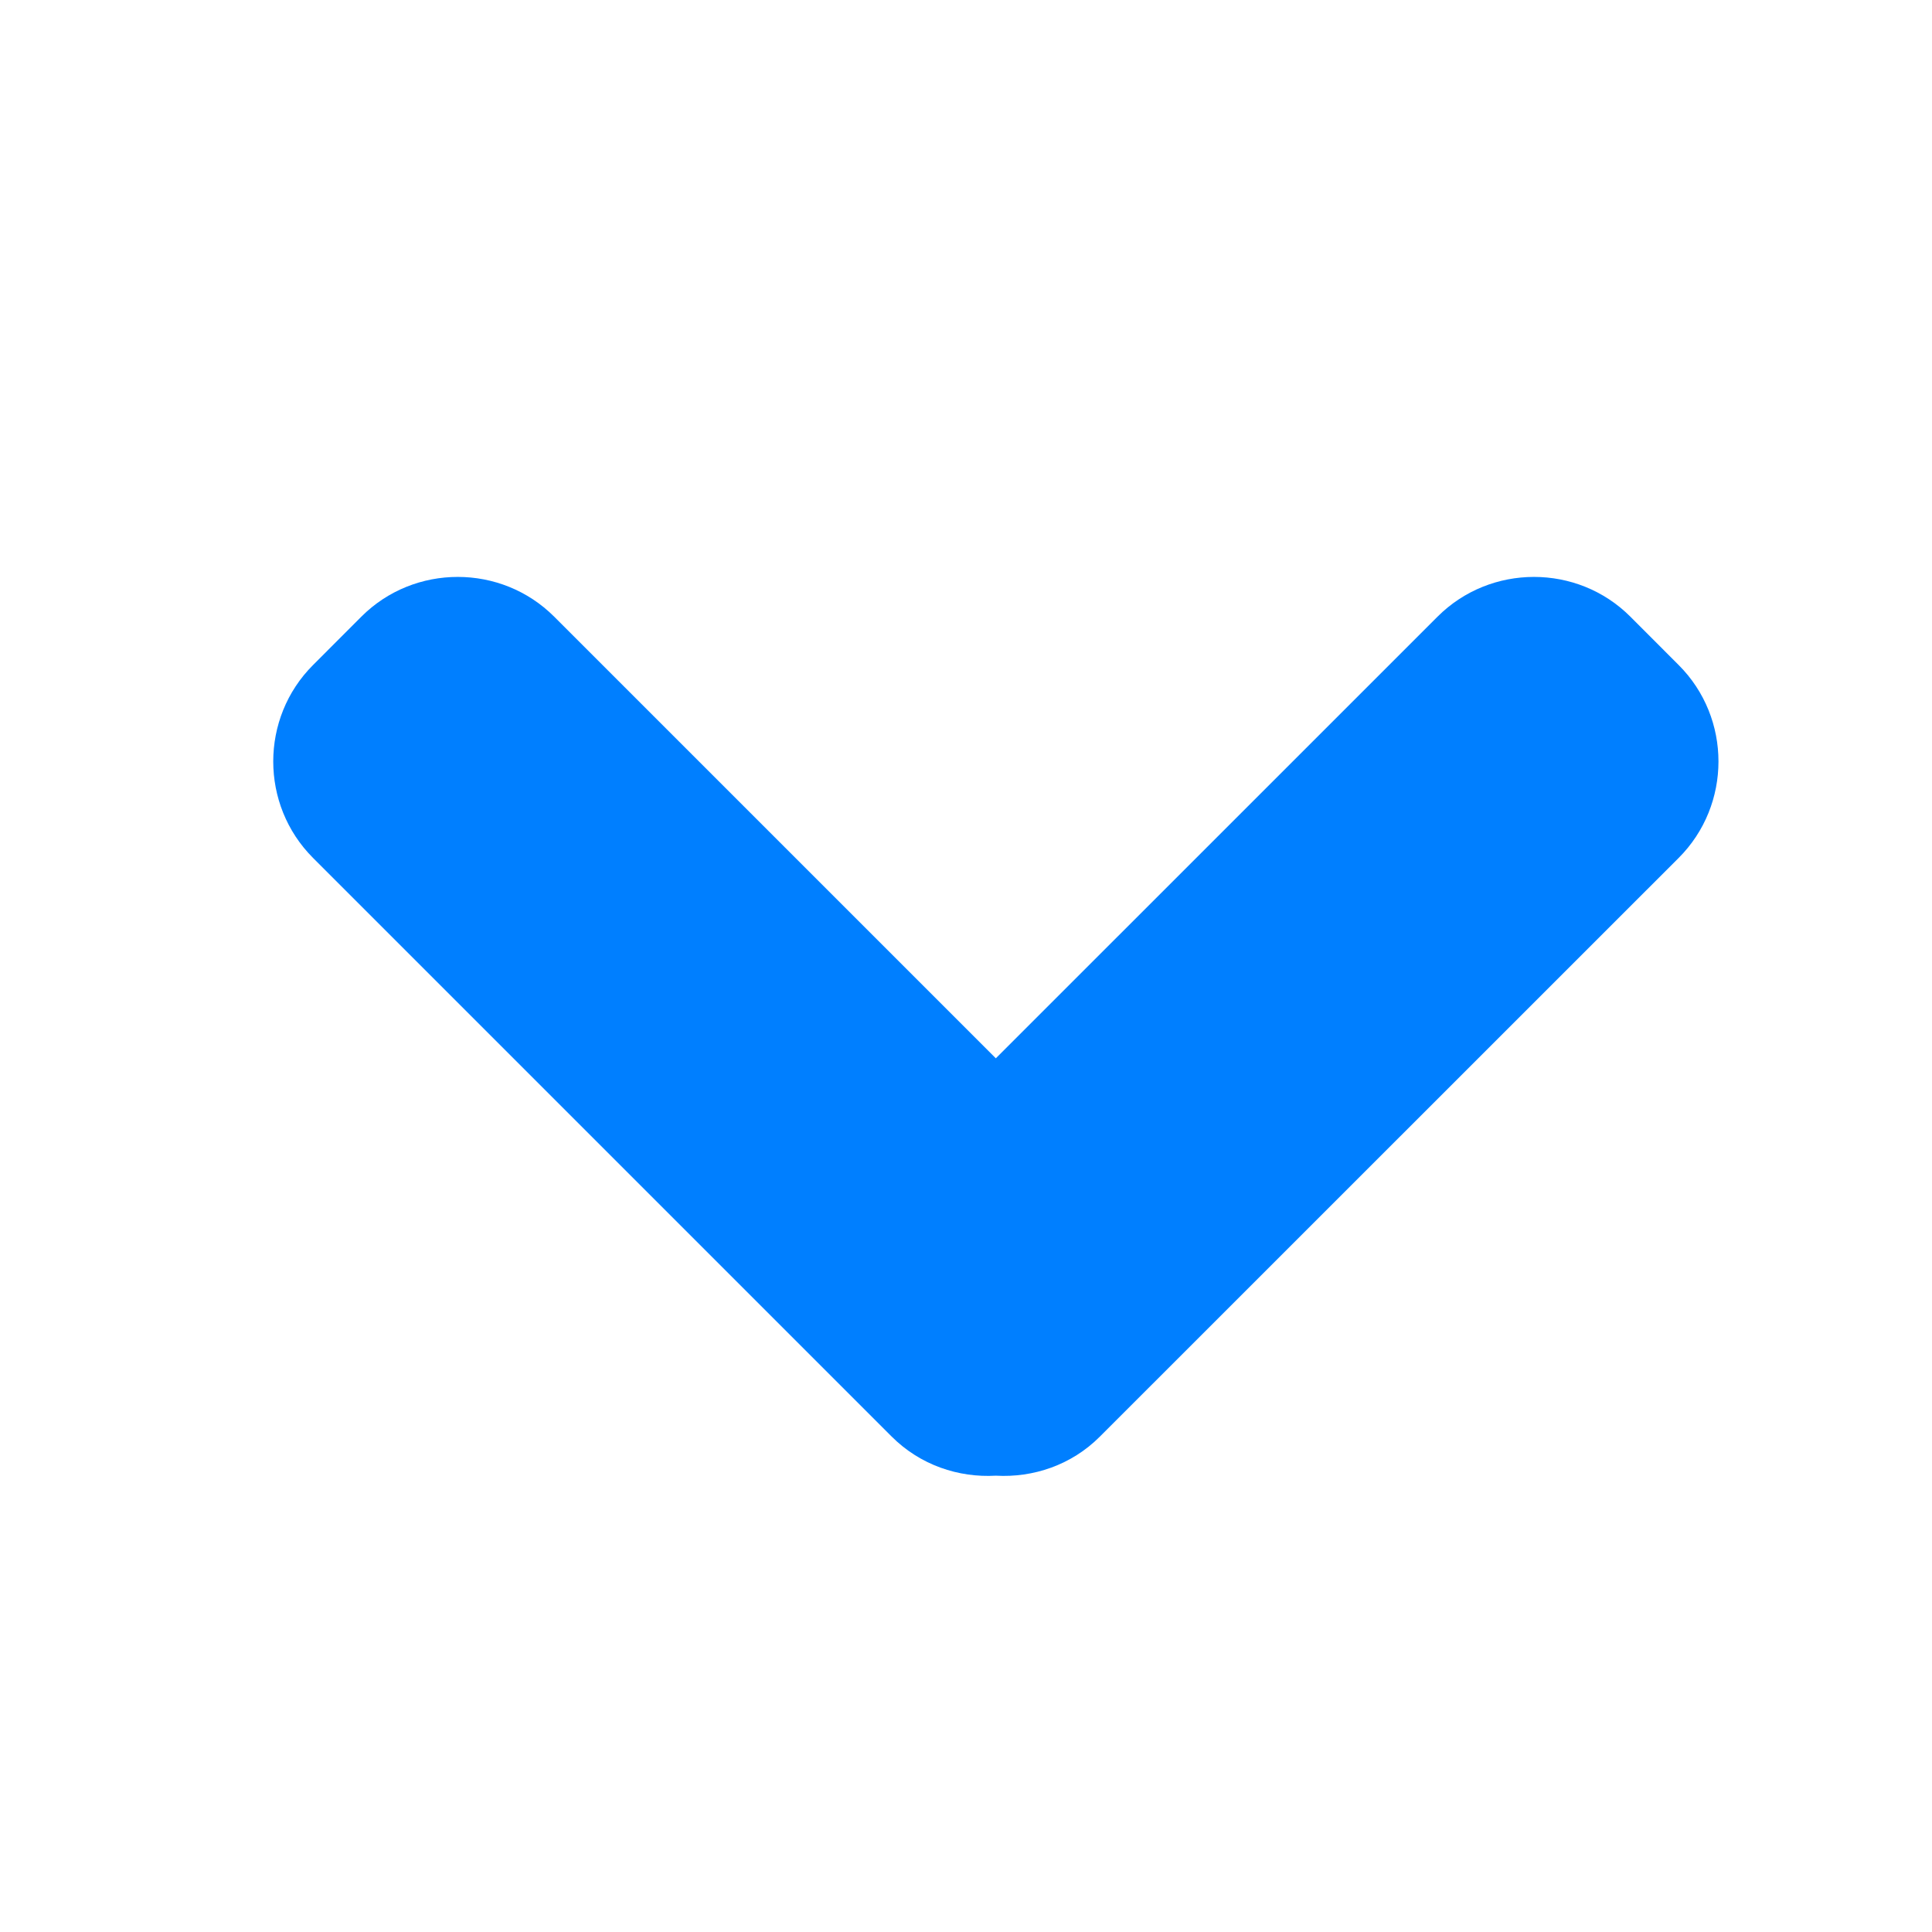
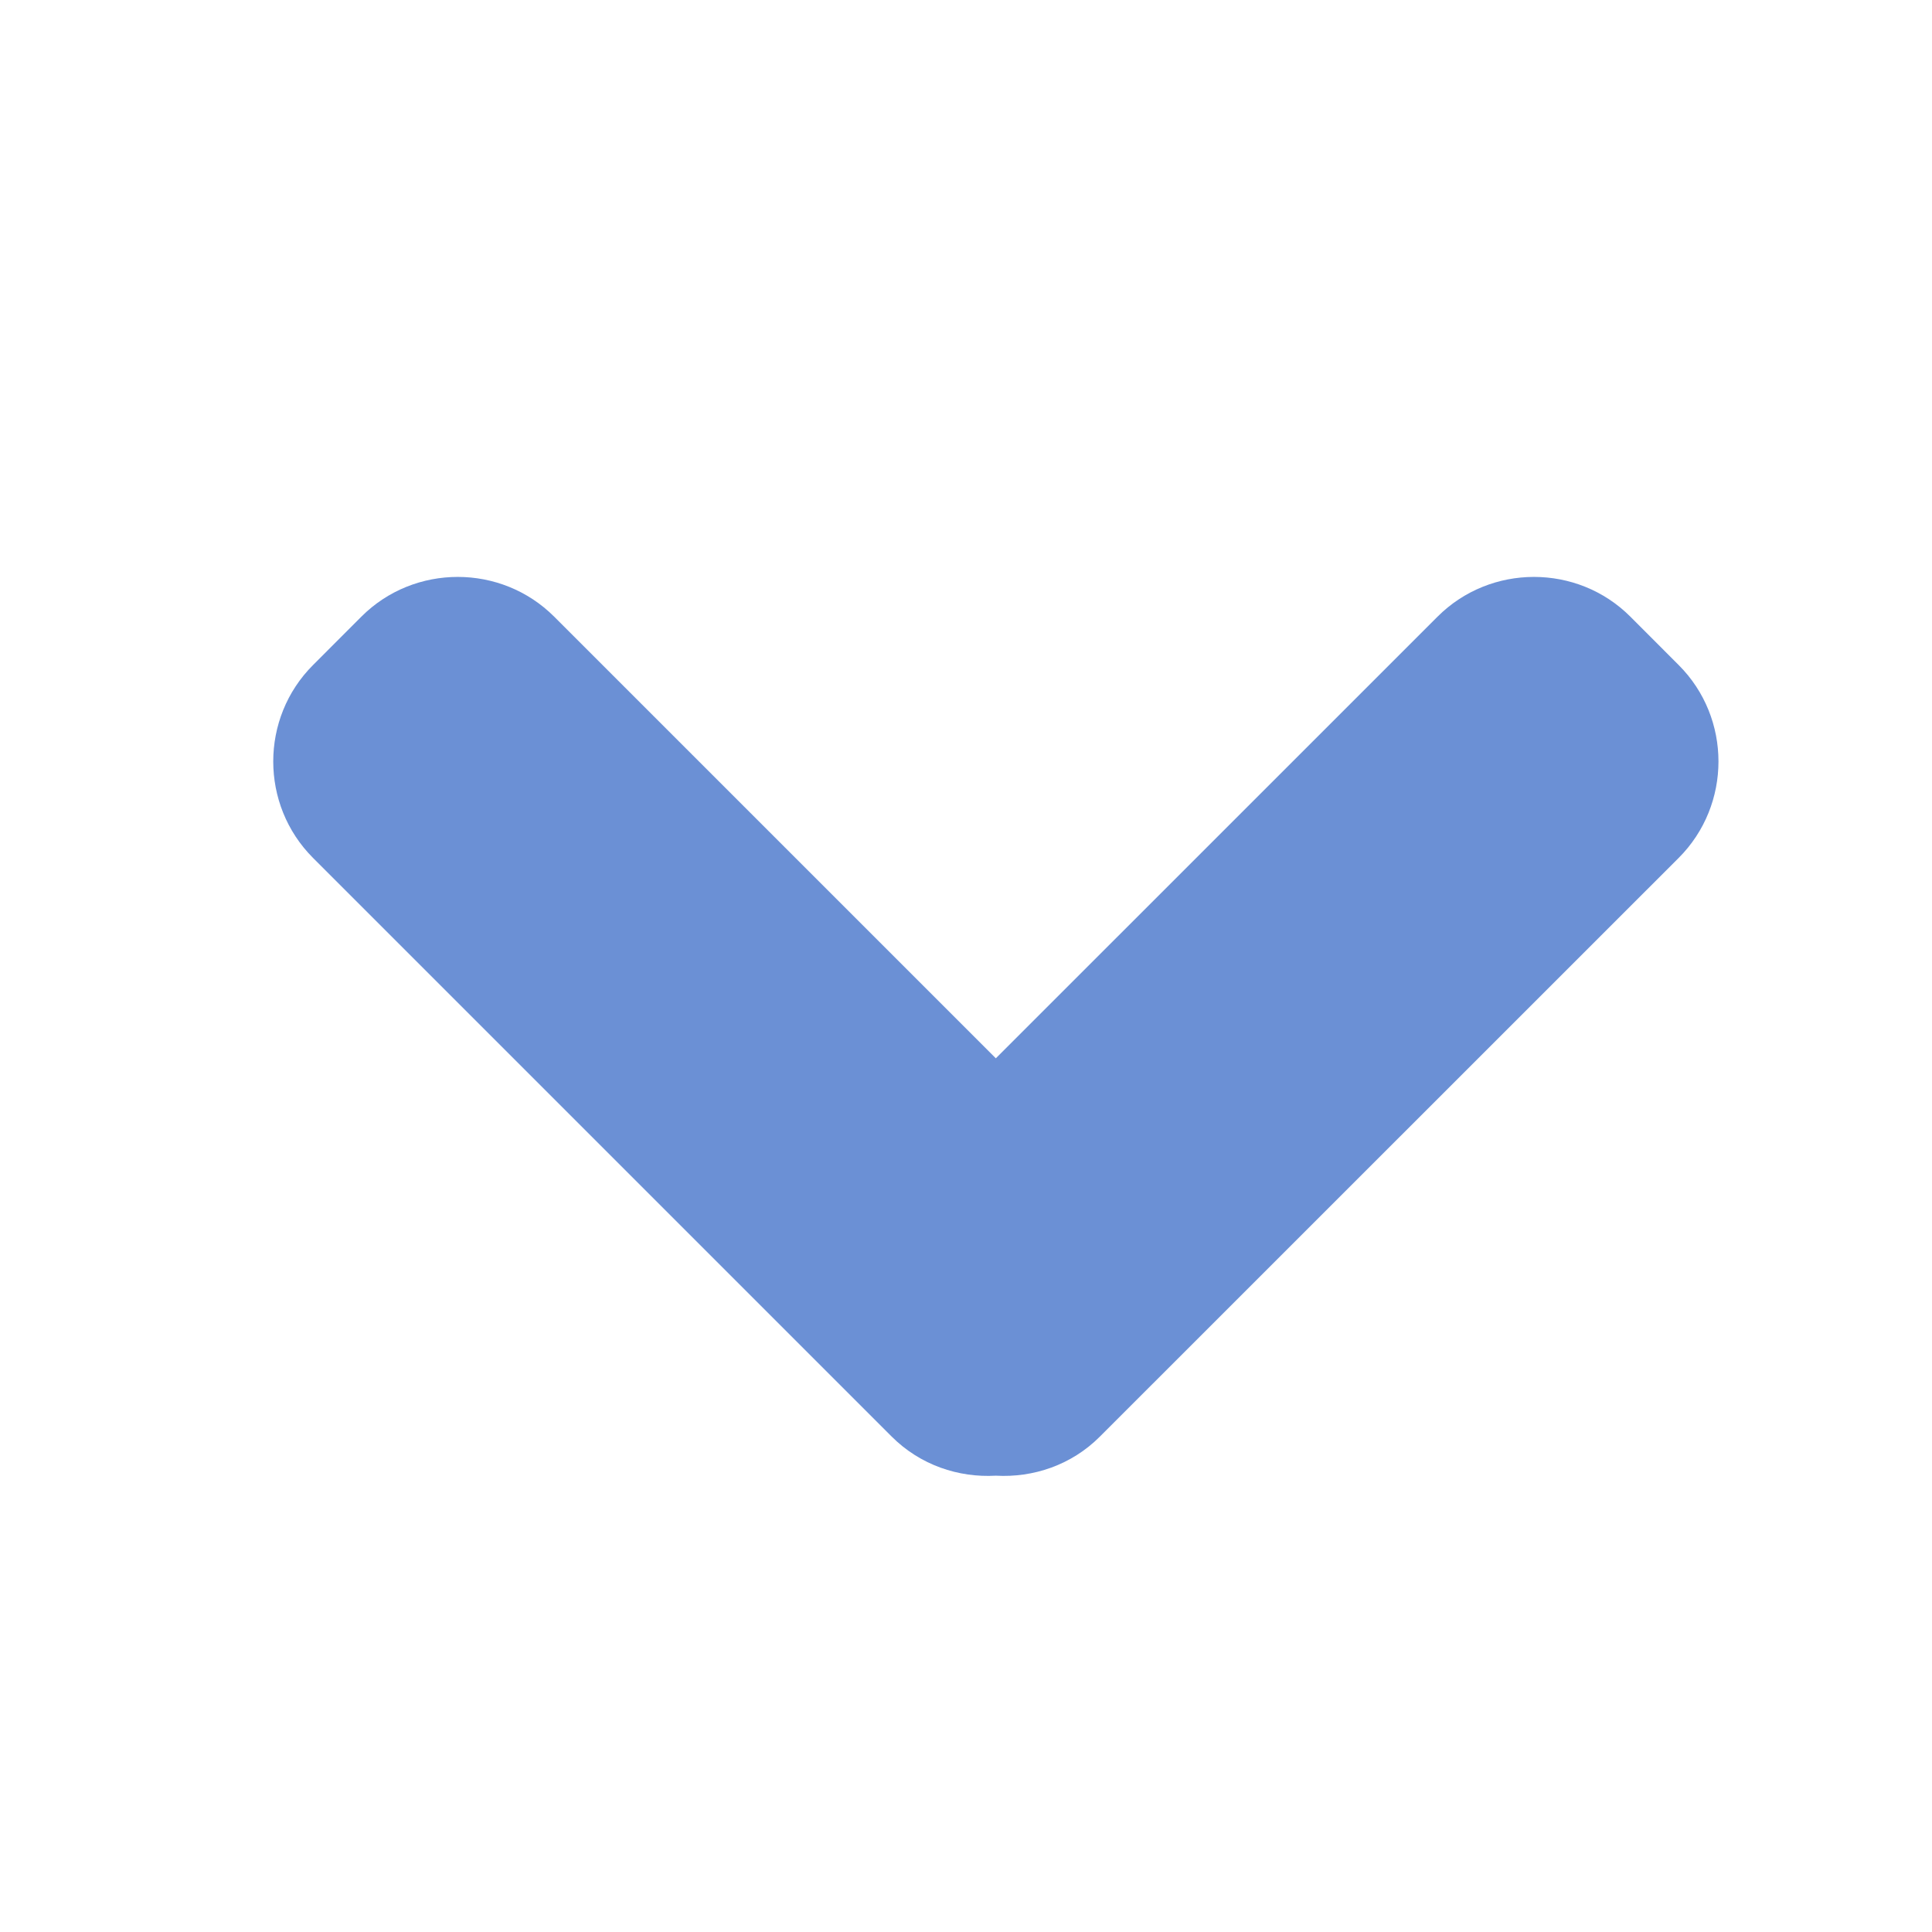
<svg xmlns="http://www.w3.org/2000/svg" enable-background="new 0 0 32 32" height="32px" id="Layer_1" version="1.1" viewBox="0 0 32 32" width="32px" xml:space="preserve">
-   <path d="M14.77,23.795L5.185,14.21c-0.879-0.879-0.879-2.317,0-3.195l0.8-0.801c0.877-0.878,2.316-0.878,3.194,0  l7.315,7.315l7.316-7.315c0.878-0.878,2.317-0.878,3.194,0l0.8,0.801c0.879,0.878,0.879,2.316,0,3.195l-9.587,9.585  c-0.471,0.472-1.104,0.682-1.723,0.647C15.875,24.477,15.243,24.267,14.77,23.795z" fill="#007FFF" />
+   <path d="M14.77,23.795L5.185,14.21c-0.879-0.879-0.879-2.317,0-3.195l0.8-0.801c0.877-0.878,2.316-0.878,3.194,0  l7.315,7.315l7.316-7.315c0.878-0.878,2.317-0.878,3.194,0l0.8,0.801c0.879,0.878,0.879,2.316,0,3.195l-9.587,9.585  c-0.471,0.472-1.104,0.682-1.723,0.647C15.875,24.477,15.243,24.267,14.77,23.795z" fill="#6b90d5" />
</svg>
